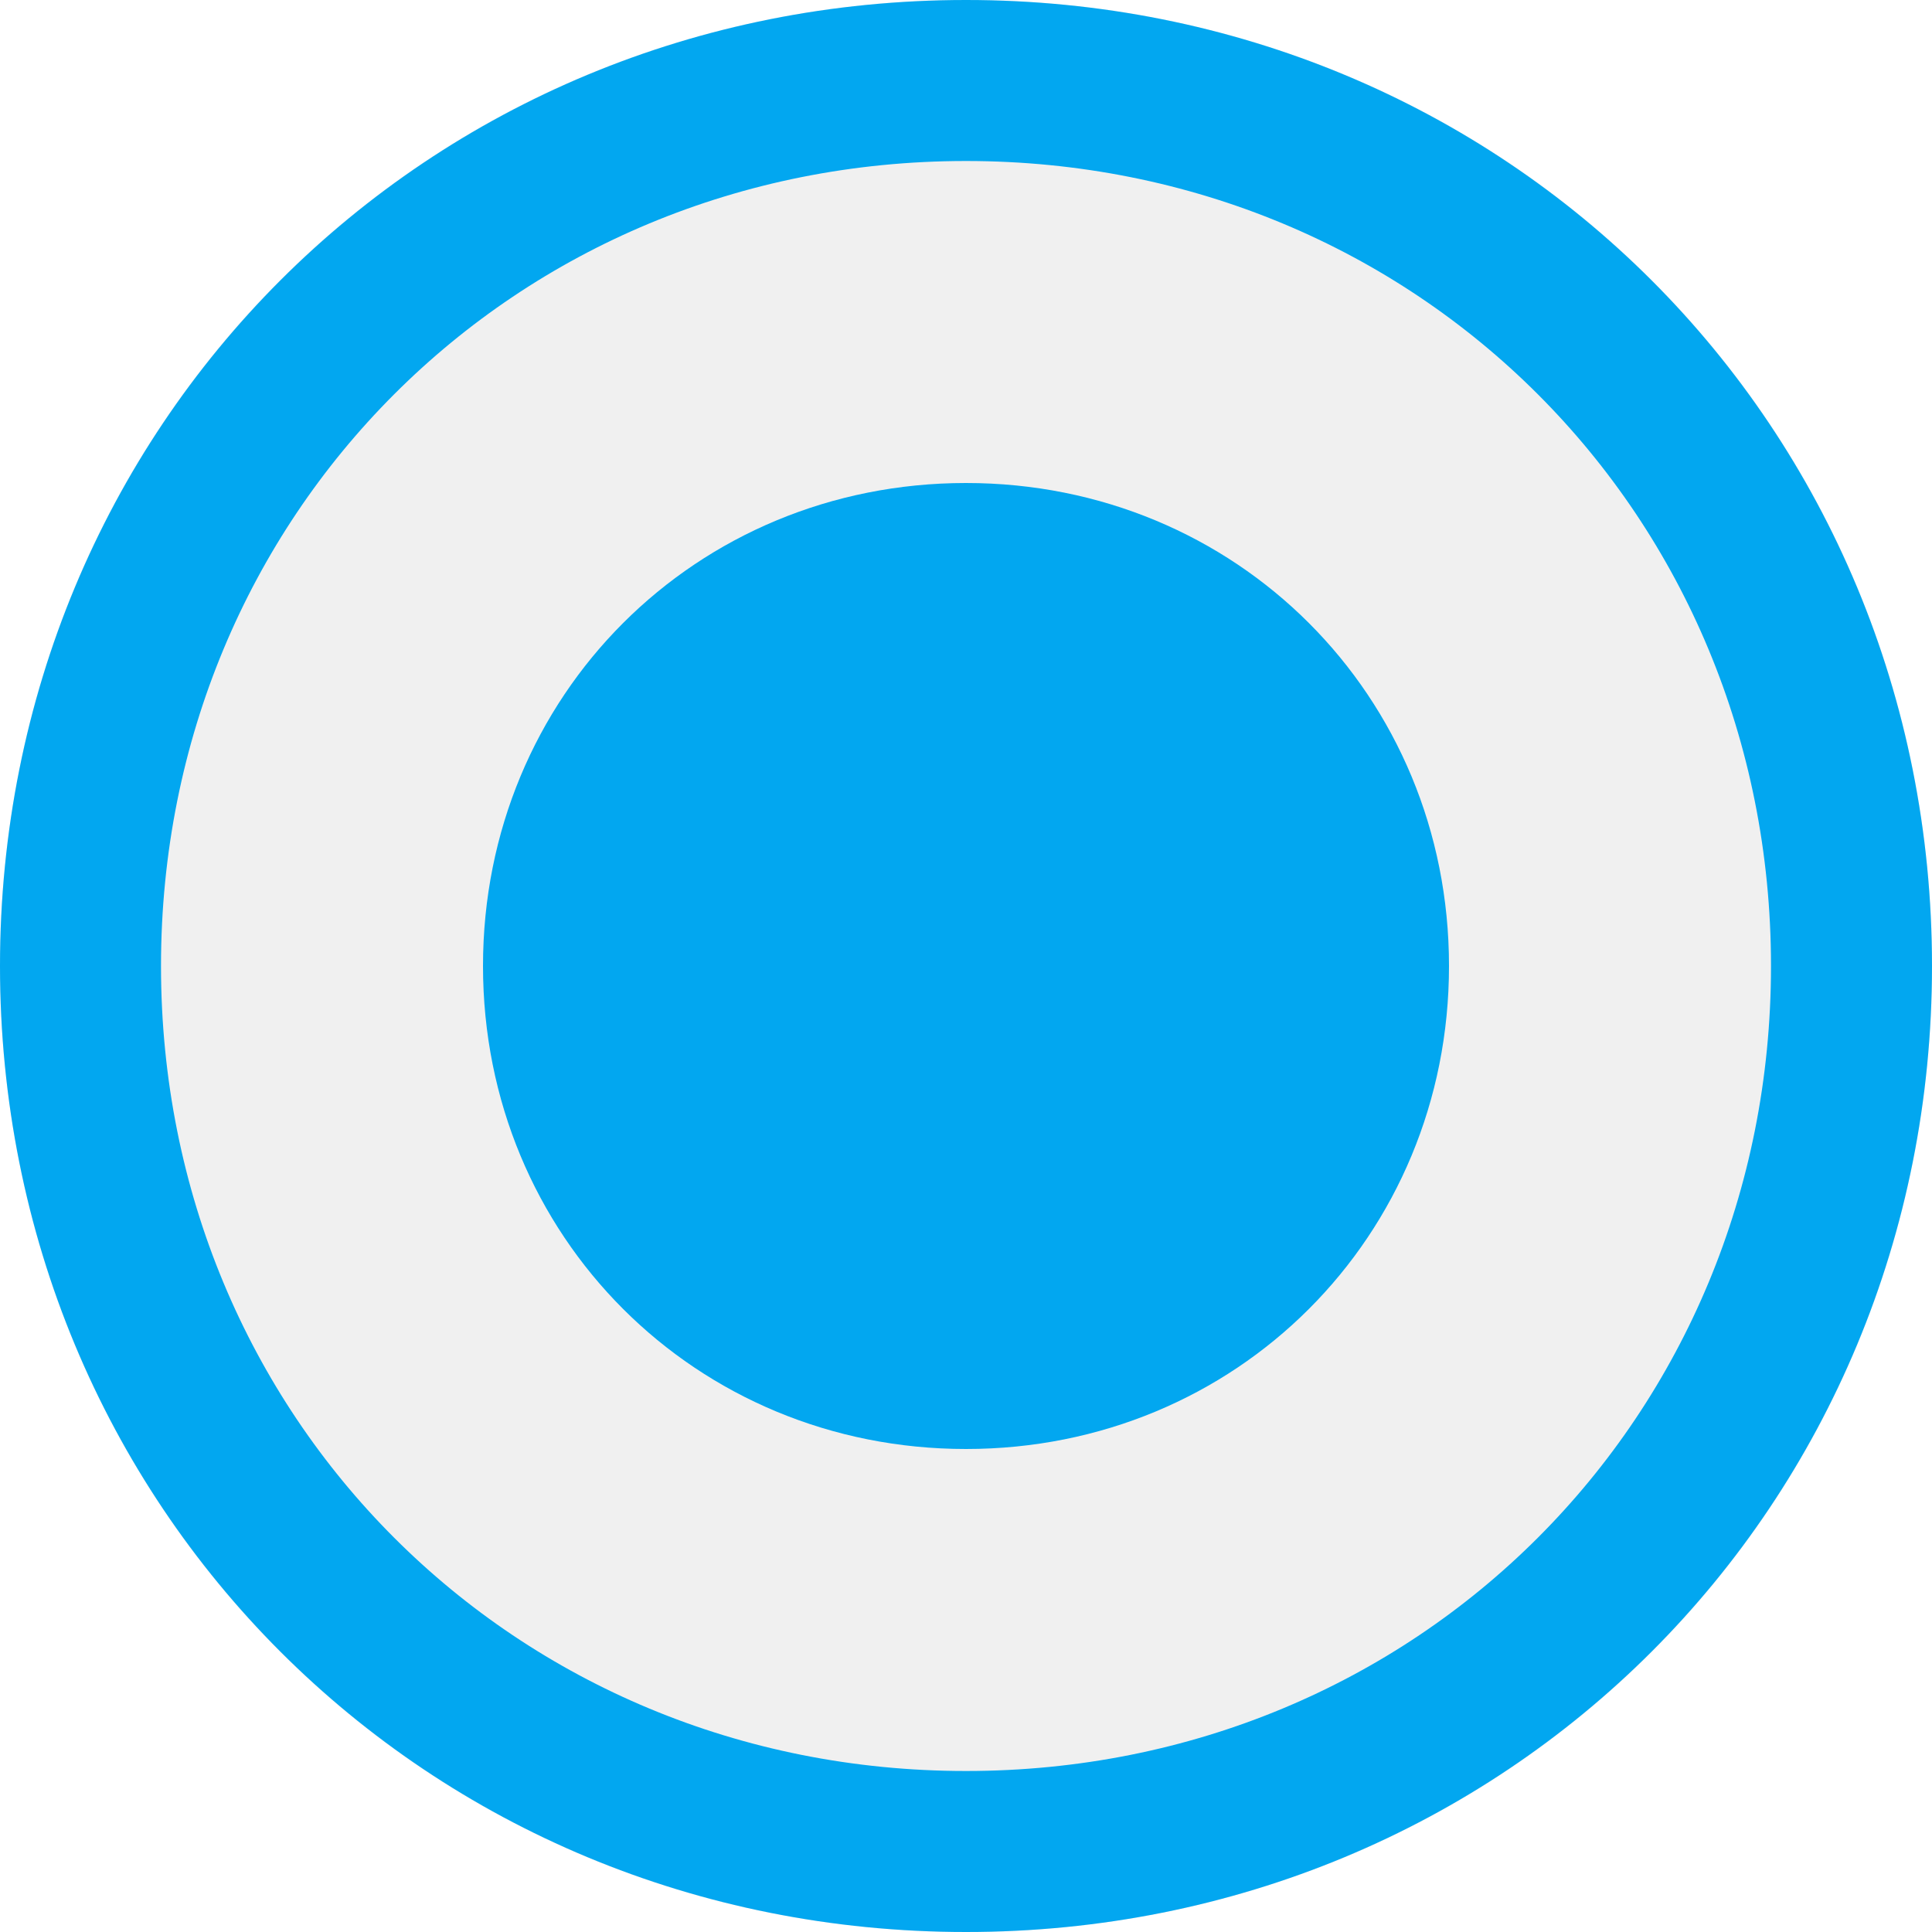
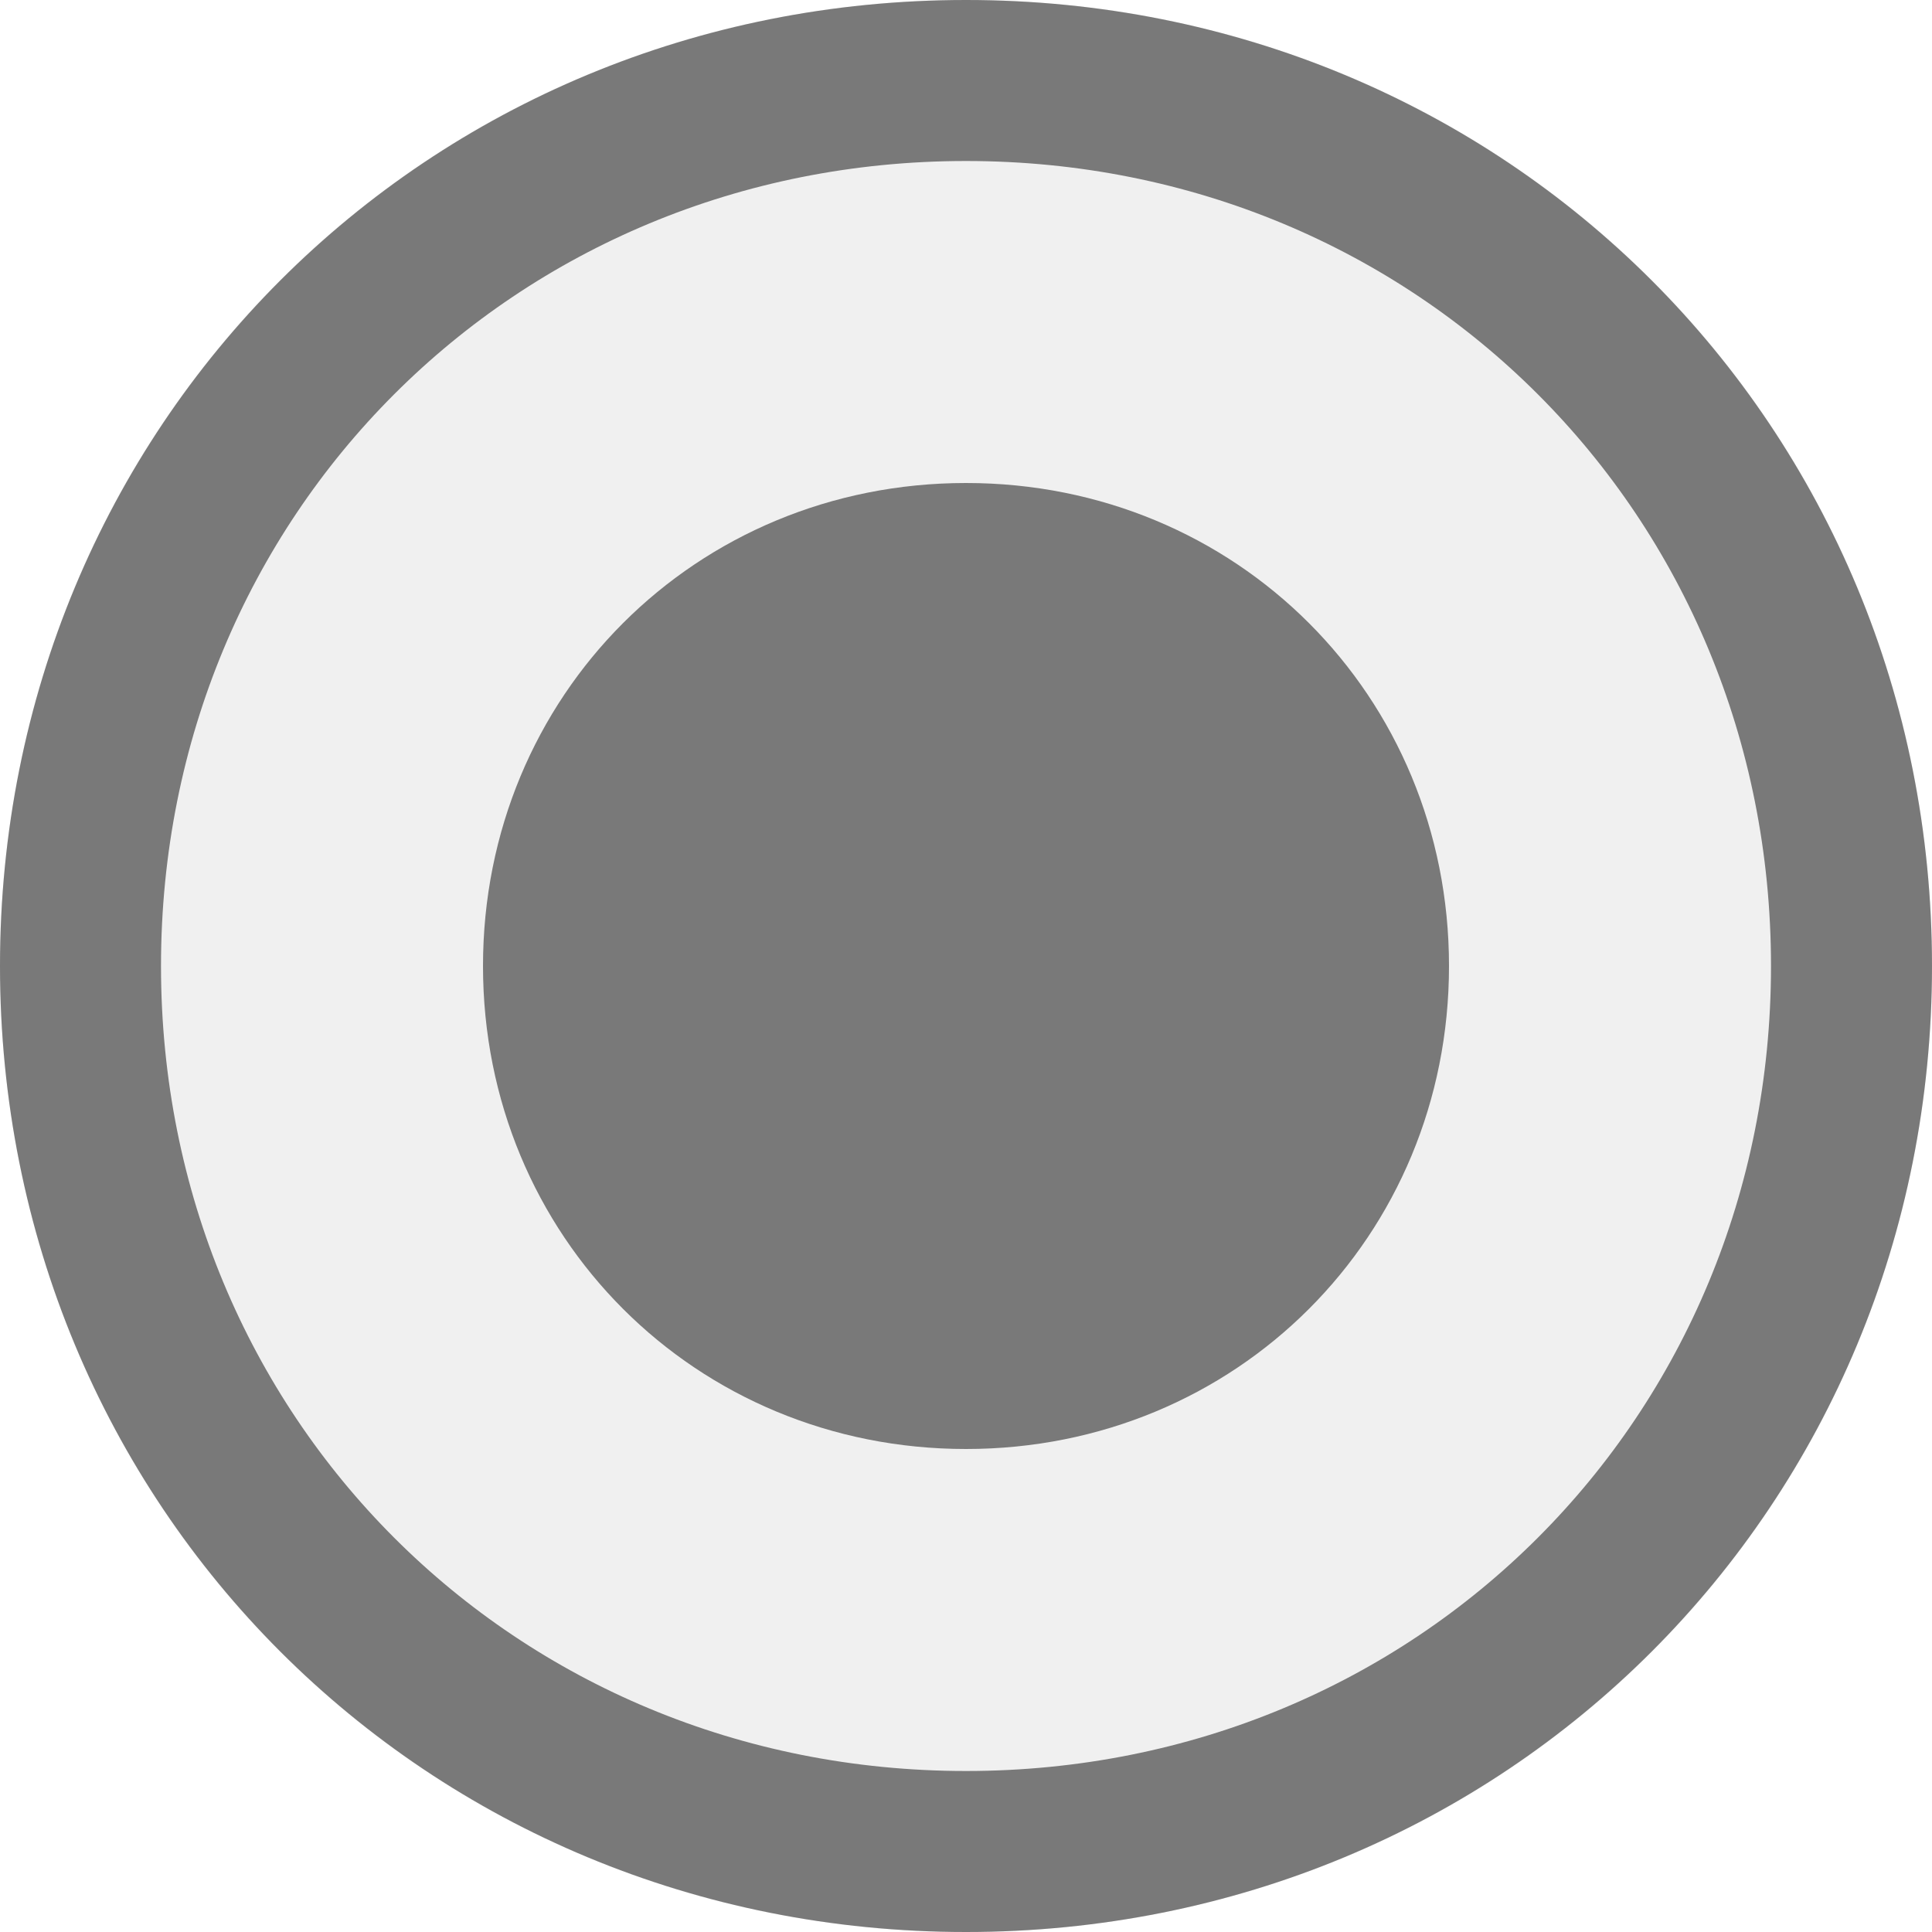
- <svg xmlns="http://www.w3.org/2000/svg" version="1.1" width="12px" height="12px" viewBox="1112 177  12 12">
-   <path d="M 1118 177  C 1121.36 177  1124 179.64  1124 183  C 1124 186.36  1121.36 189  1118 189  C 1114.64 189  1112 186.36  1112 183  C 1112 179.64  1114.64 177  1118 177  Z " fill-rule="nonzero" fill="#f0f0f0" stroke="none" />
-   <path d="M 1118 177.5  C 1121.08 177.5  1123.5 179.92  1123.5 183  C 1123.5 186.08  1121.08 188.5  1118 188.5  C 1114.92 188.5  1112.5 186.08  1112.5 183  C 1112.5 179.92  1114.92 177.5  1118 177.5  Z " stroke-width="1" stroke="#02a7f0" fill="none" />
-   <path d="M 1118 186  C 1116.32 186  1115 184.68  1115 183  C 1115 181.32  1116.32 180  1118 180  C 1119.68 180  1121 181.32  1121 183  C 1121 184.68  1119.68 186  1118 186  " fill-rule="nonzero" fill="#02a7f0" stroke="none" />
+ <svg xmlns="http://www.w3.org/2000/svg" version="1.1" width="12px" height="12px" viewBox="1194 177  12 12">
+   <path d="M 1200 177  C 1203.36 177  1206 179.64  1206 183  C 1206 186.36  1203.36 189  1200 189  C 1196.64 189  1194 186.36  1194 183  C 1194 179.64  1196.64 177  1200 177  Z " fill-rule="nonzero" fill="#f0f0f0" stroke="none" />
+   <path d="M 1200 177.5  C 1203.08 177.5  1205.5 179.92  1205.5 183  C 1205.5 186.08  1203.08 188.5  1200 188.5  C 1196.92 188.5  1194.5 186.08  1194.5 183  C 1194.5 179.92  1196.92 177.5  1200 177.5  Z " stroke-width="1" stroke="#797979" fill="none" />
+   <path d="M 1200 186  C 1198.32 186  1197 184.68  1197 183  C 1197 181.32  1198.32 180  1200 180  C 1201.68 180  1203 181.32  1203 183  C 1203 184.68  1201.68 186  1200 186  " fill-rule="nonzero" fill="#797979" stroke="none" />
</svg>
